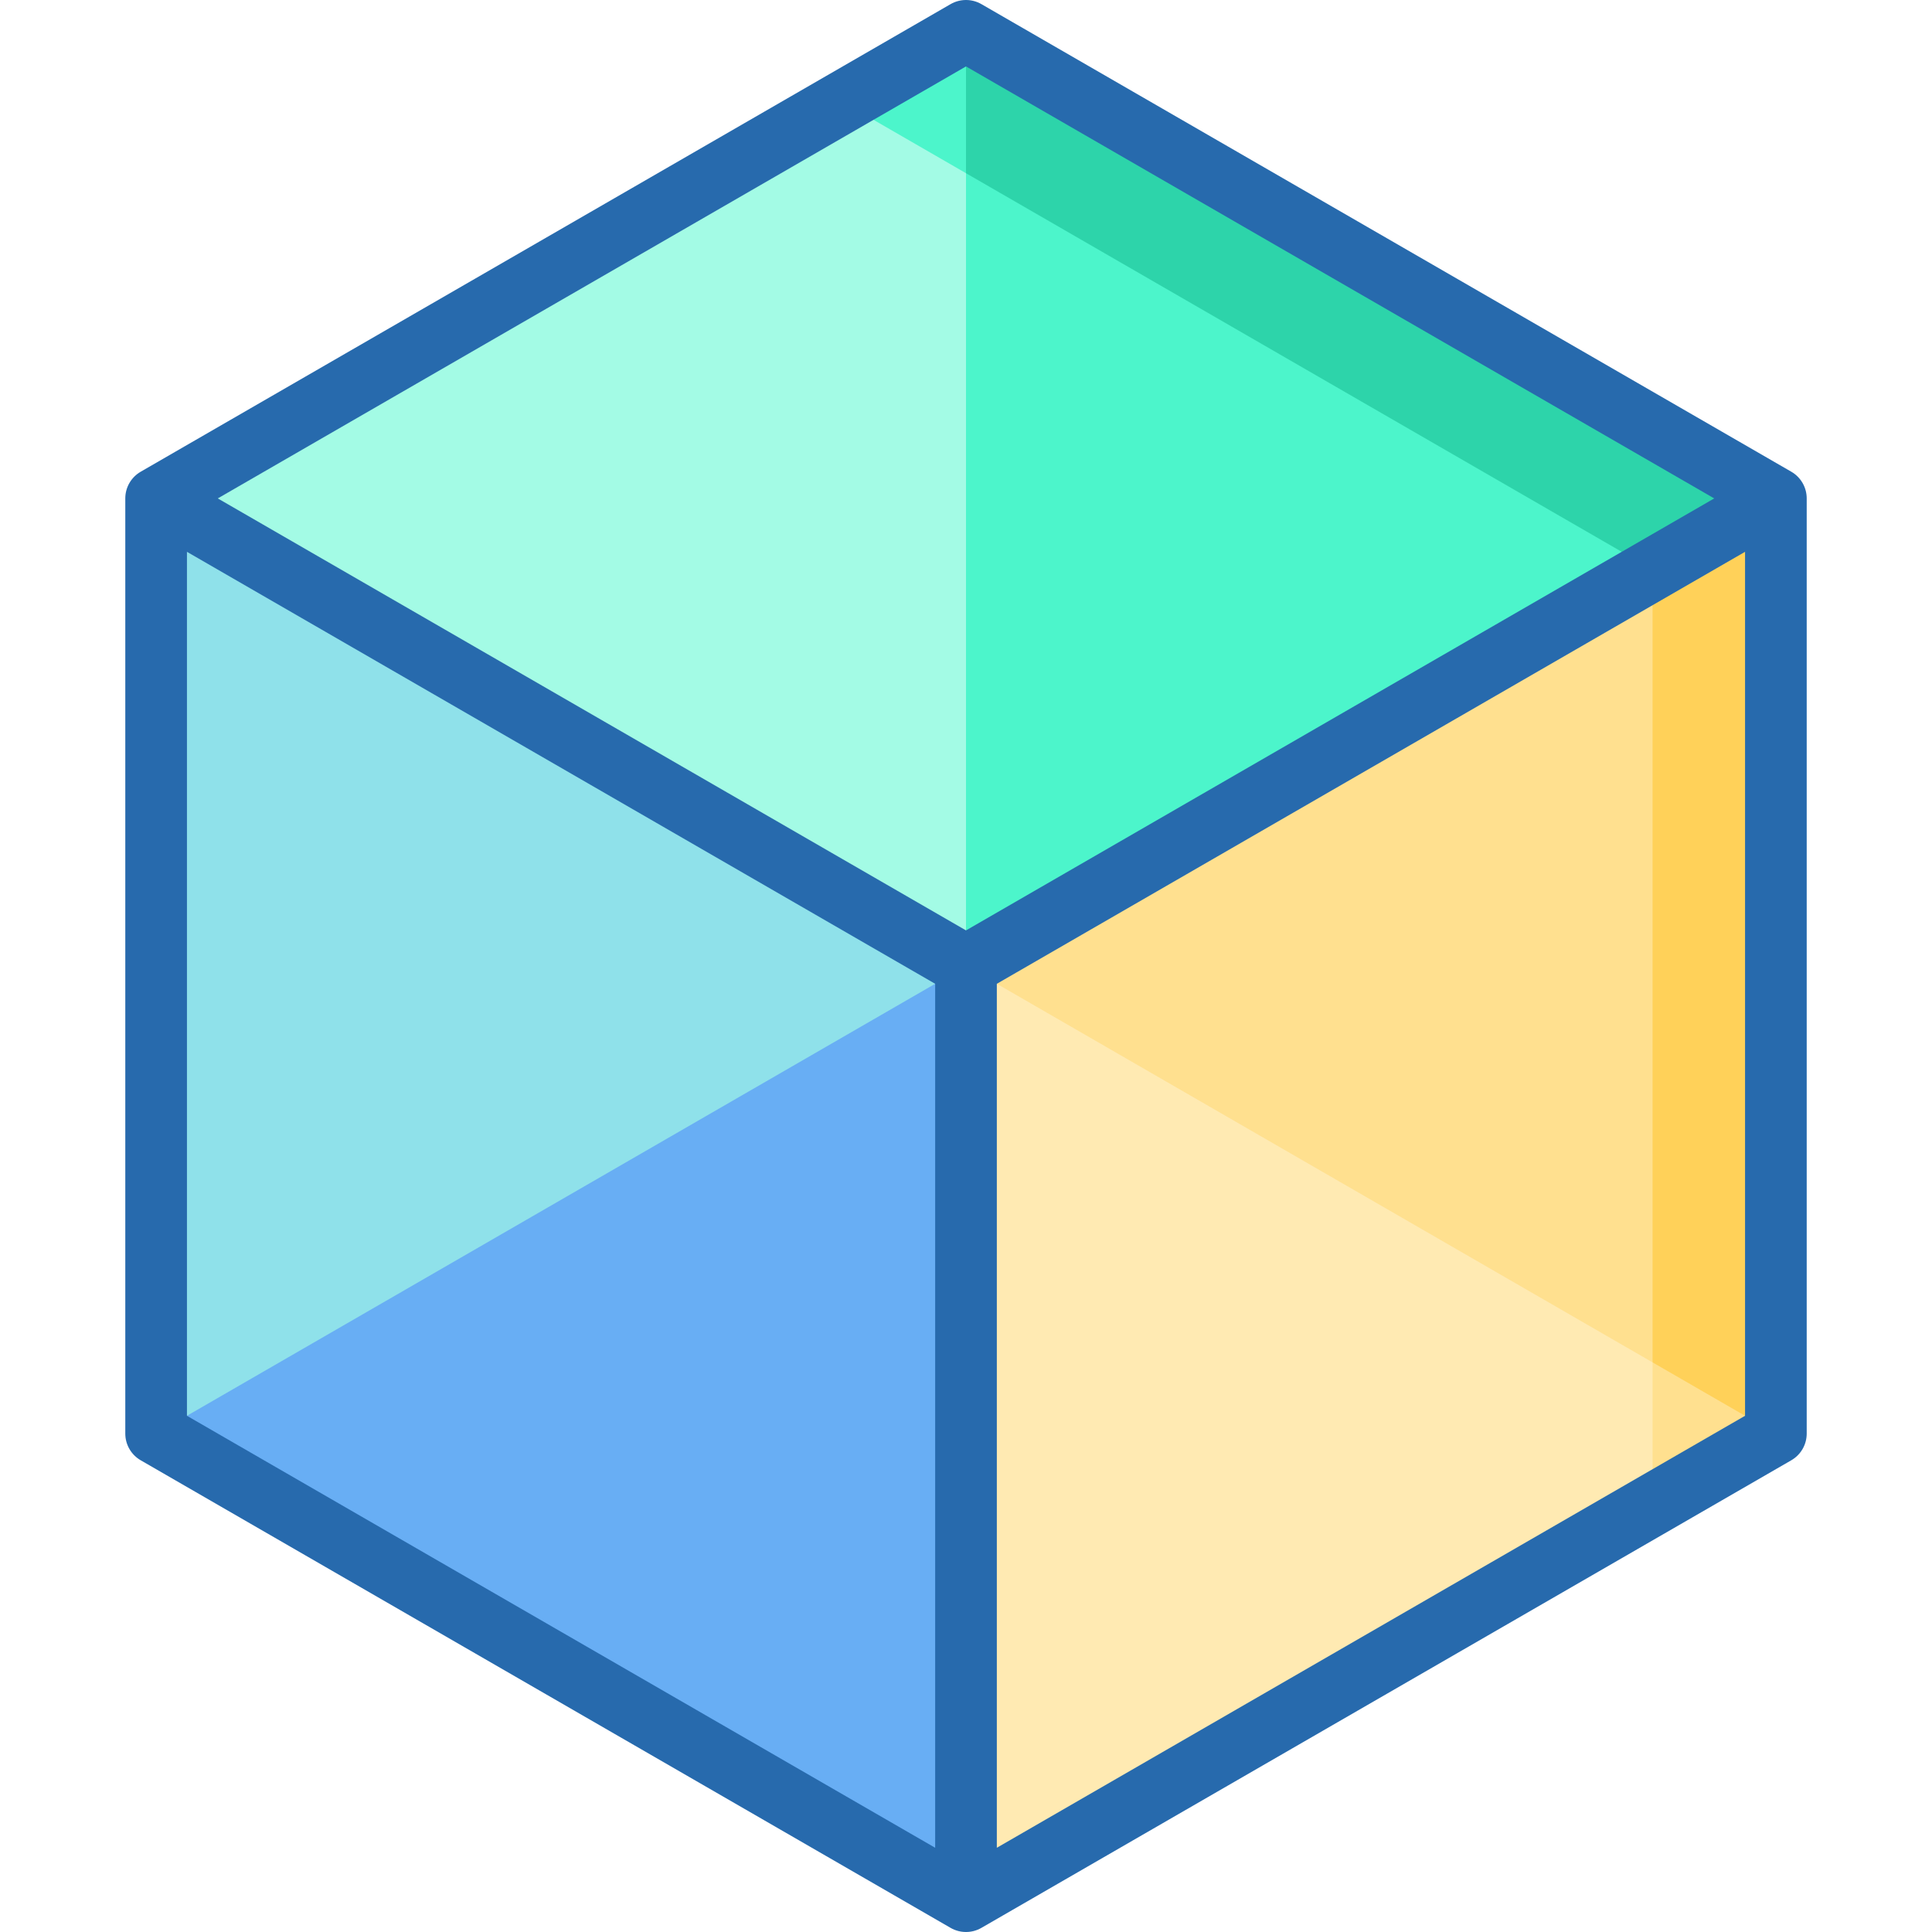
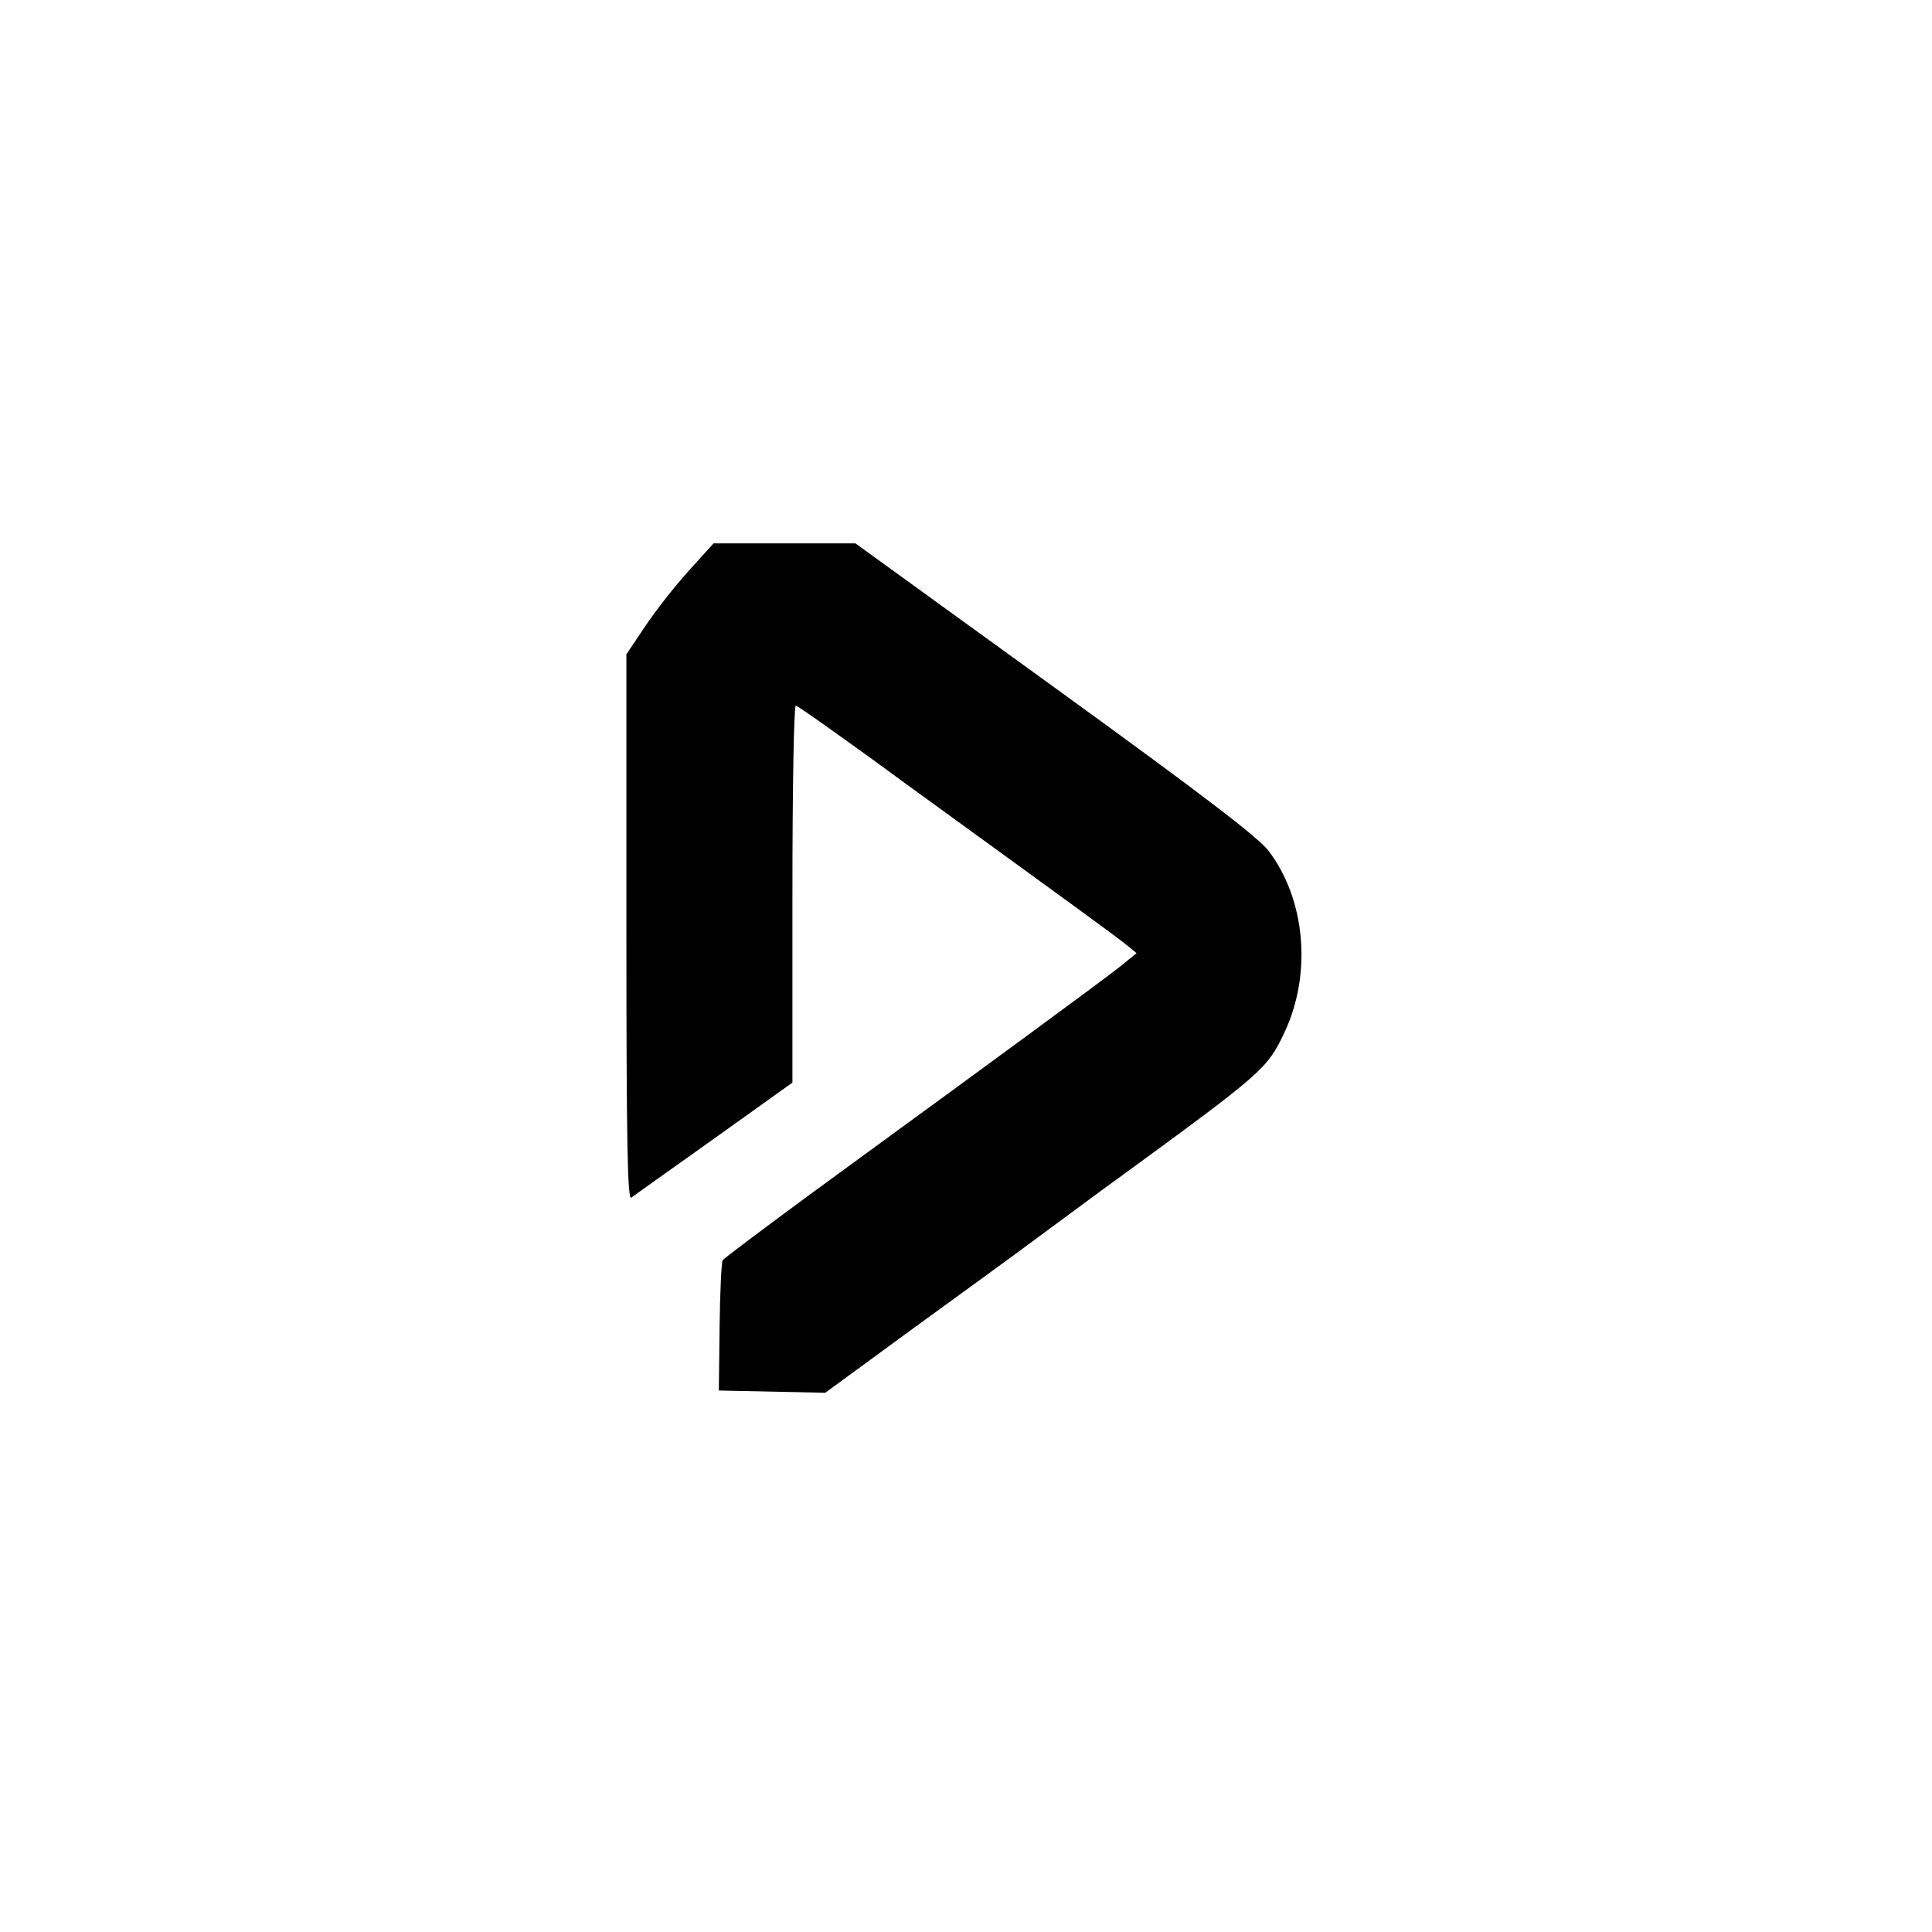
- <svg xmlns="http://www.w3.org/2000/svg" height="800px" width="800px" version="1.1" id="Layer_1" viewBox="0 0 512 512" xml:space="preserve">
-   <polygon style="fill:#2DD4AA;" points="470.626,132.082 437.945,205.418 223.319,78.583 256,8.167" />
-   <g>
-     <polygon style="fill:#4CF5CB;" points="256,8.167 256,78.583 223.319,27.035" />
-     <polygon style="fill:#4CF5CB;" points="437.945,150.95 256,321.358 190.638,183.63 256,45.902" />
+ <svg xmlns="http://www.w3.org/2000/svg" version="1.0" width="512pt" height="512pt" viewBox="0 0 512 512" preserveAspectRatio="xMidYMid meet">
+   <g transform="translate(0,512) scale(0.1,-0.1)" fill="#000000" stroke="none">
+     <path d="M1824 3606 c-36 -40 -88 -106 -115 -147 l-49 -73 0 -724 c0 -576 3 -722 13 -716 6 5 105 75 220 157 l207 148 0 500 c0 289 4 499 9 499 5 0 146 -100 312 -222 167 -121 358 -260 424 -308 66 -48 131 -96 144 -107 l23 -19 -43 -35 c-24 -19 -129 -97 -234 -174 -104 -76 -230 -169 -280 -205 -49 -36 -190 -139 -312 -228 -122 -90 -225 -167 -228 -172 -3 -5 -7 -85 -8 -177 l-2 -168 141 -3 141 -3 224 164 c123 89 282 205 352 257 71 52 159 118 197 145 389 284 398 292 444 389 73 155 56 352 -42 481 -28 36 -167 143 -566 432 l-529 383 -188 0 -188 0 -67 -74z" />
  </g>
-   <polygon style="fill:#A3FBE5;" points="256,45.902 256,321.358 41.374,132.082 223.319,27.035" />
-   <polygon style="fill:#68AEF4;" points="256,255.997 310.468,373.43 256,503.827 41.374,379.912 111.054,243.51" />
-   <polygon style="fill:#8FE1EA;" points="256,255.997 41.374,379.912 41.374,132.082" />
-   <polygon style="fill:#FFE08F;" points="470.626,379.912 437.945,398.779 396.549,284.789" />
-   <polygon style="fill:#FFEAB2;" points="437.945,273.895 437.945,398.779 256,503.827 256,255.997" />
-   <polygon style="fill:#FFD159;" points="470.626,132.082 470.626,379.912 437.945,361.044 416.158,255.997 437.945,150.95" />
-   <polygon style="fill:#FFE08F;" points="437.945,150.95 437.945,361.044 256,255.997" />
-   <path style="fill:#276AAD;" d="M474.712,125.01L260.085,1.095c-2.527-1.46-5.643-1.46-8.17,0L37.288,125.01 c-2.527,1.46-4.085,4.156-4.085,7.075v247.83c0,2.919,1.558,5.616,4.085,7.075l214.627,123.915c1.264,0.73,2.674,1.095,4.085,1.095 s2.821-0.365,4.085-1.095L474.712,386.99c2.527-1.46,4.085-4.156,4.085-7.075v-247.83 C478.797,129.166,477.24,126.469,474.712,125.01z M256,17.604l198.287,114.481L256,246.566L57.713,132.085L256,17.604z M49.543,146.236L247.83,260.717v228.962L49.543,375.198V146.236z M264.17,489.679V260.717l198.287-114.481v228.962L264.17,489.679z" />
</svg>
